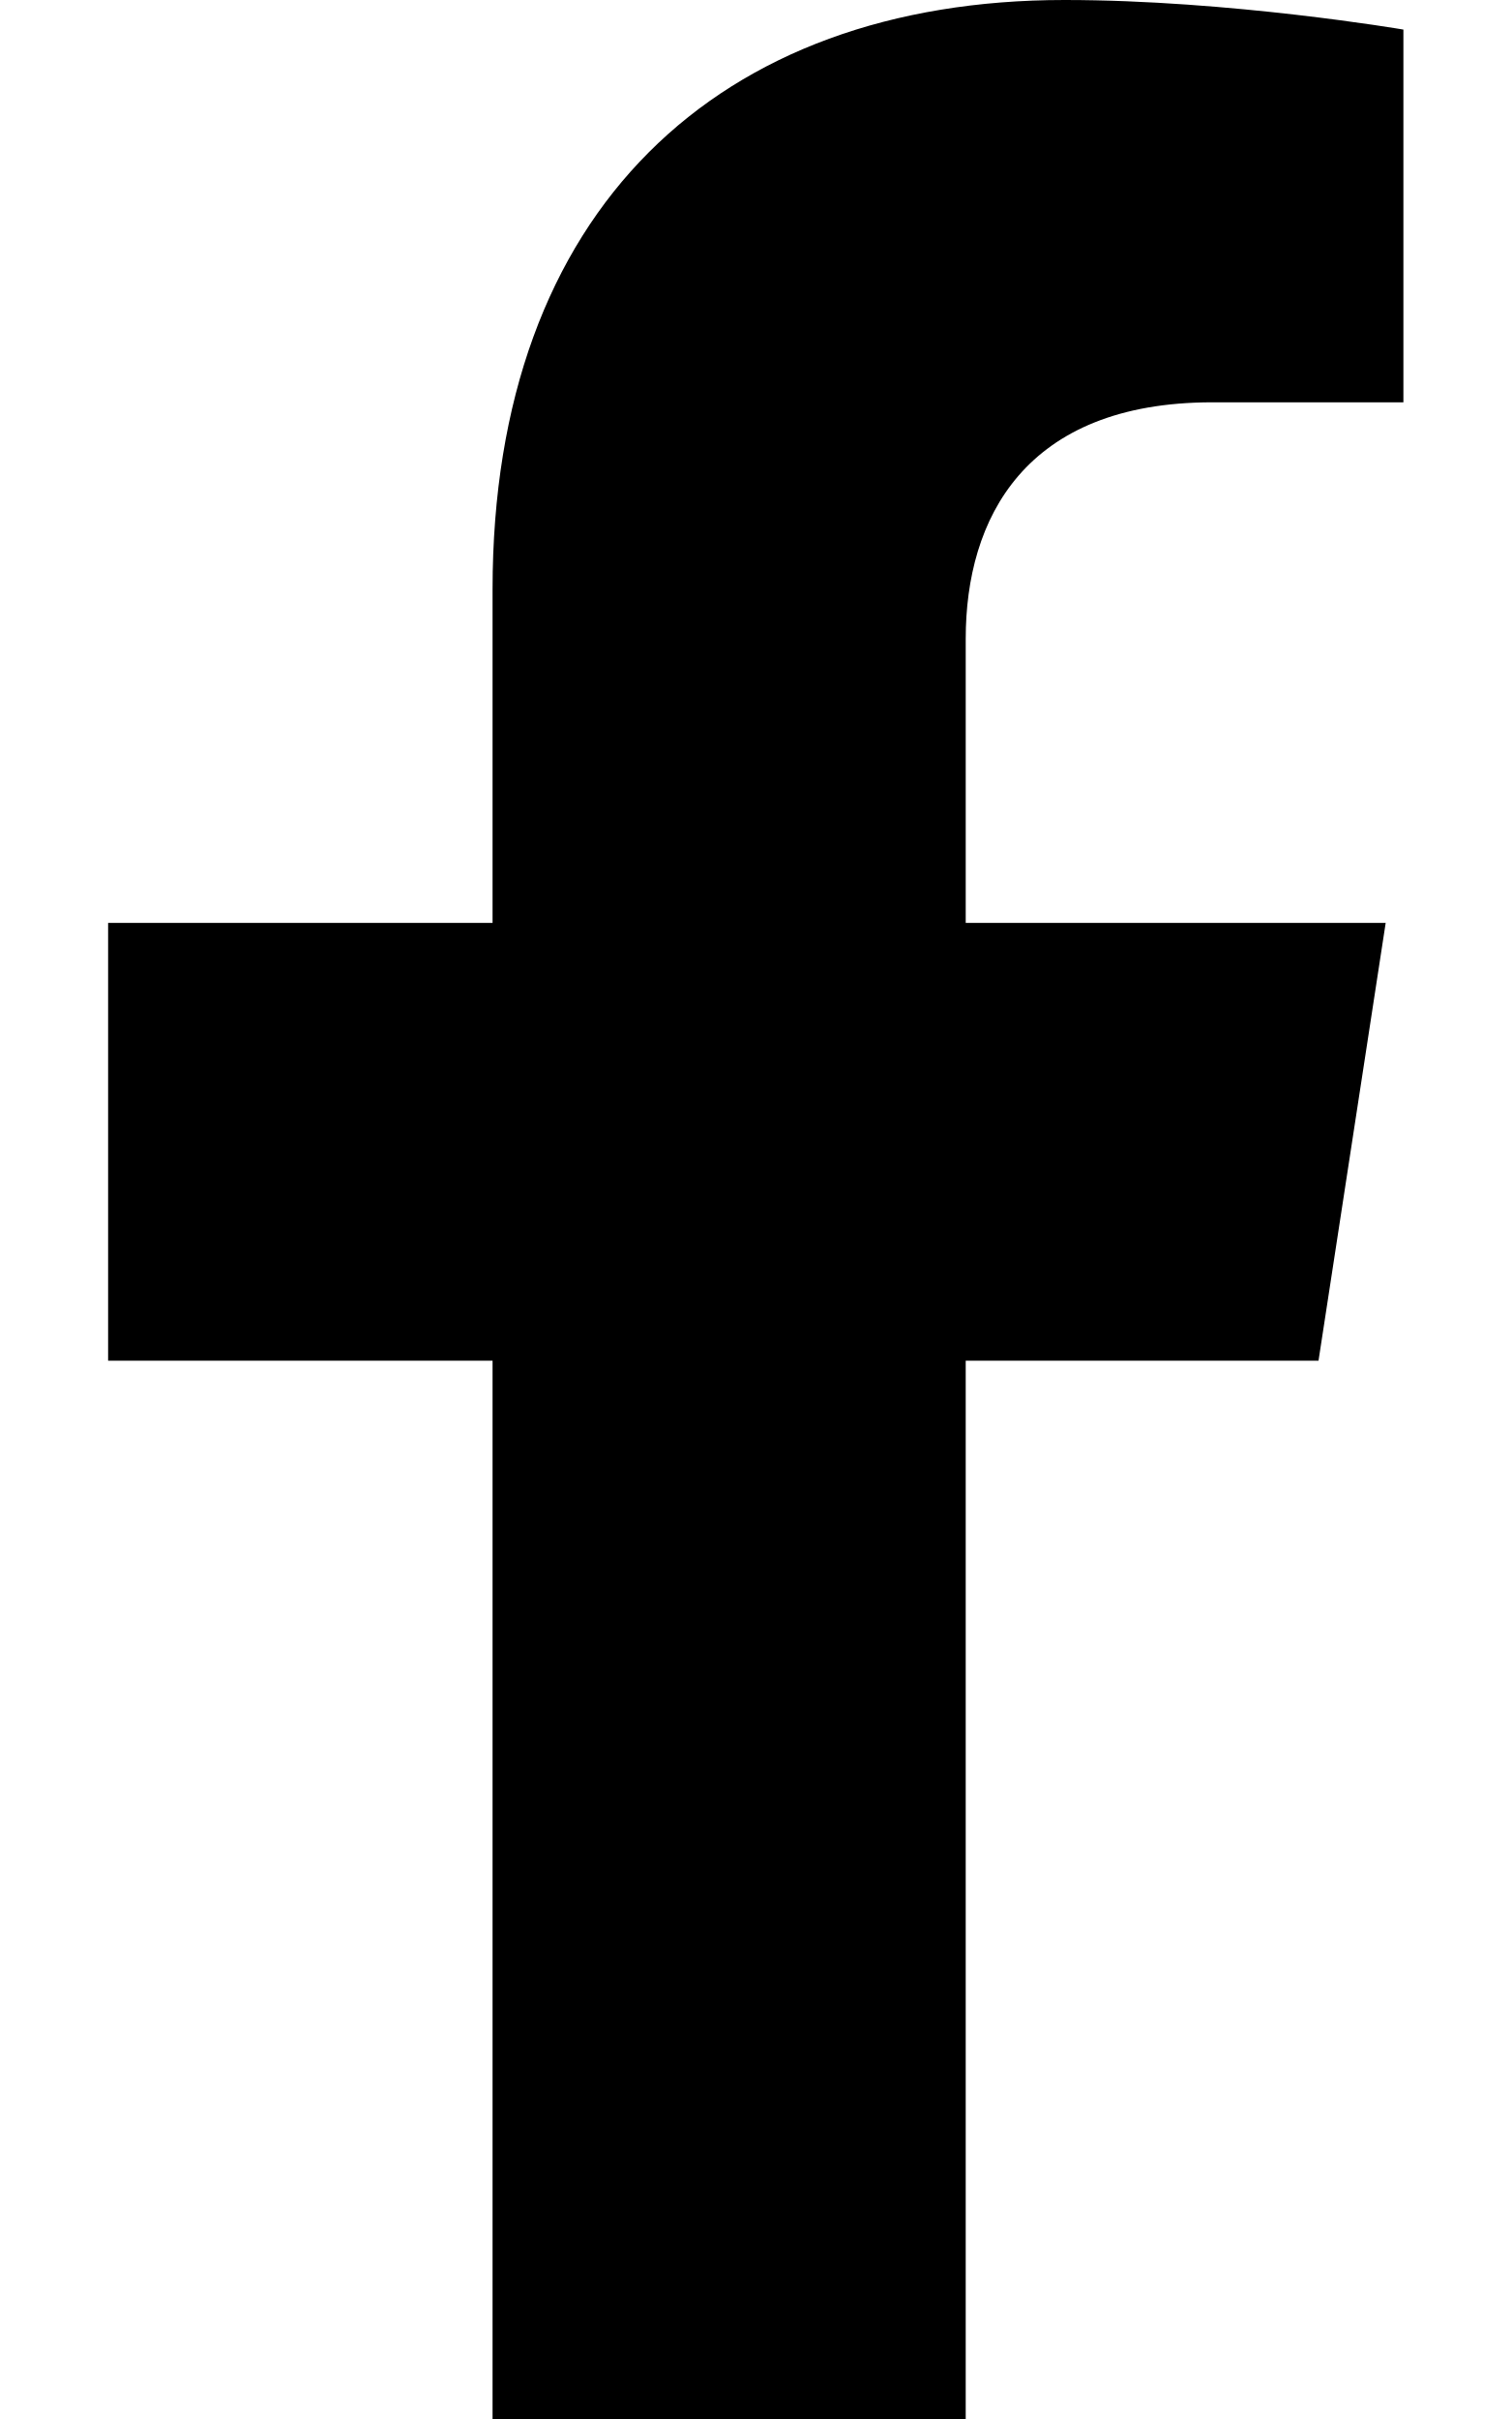
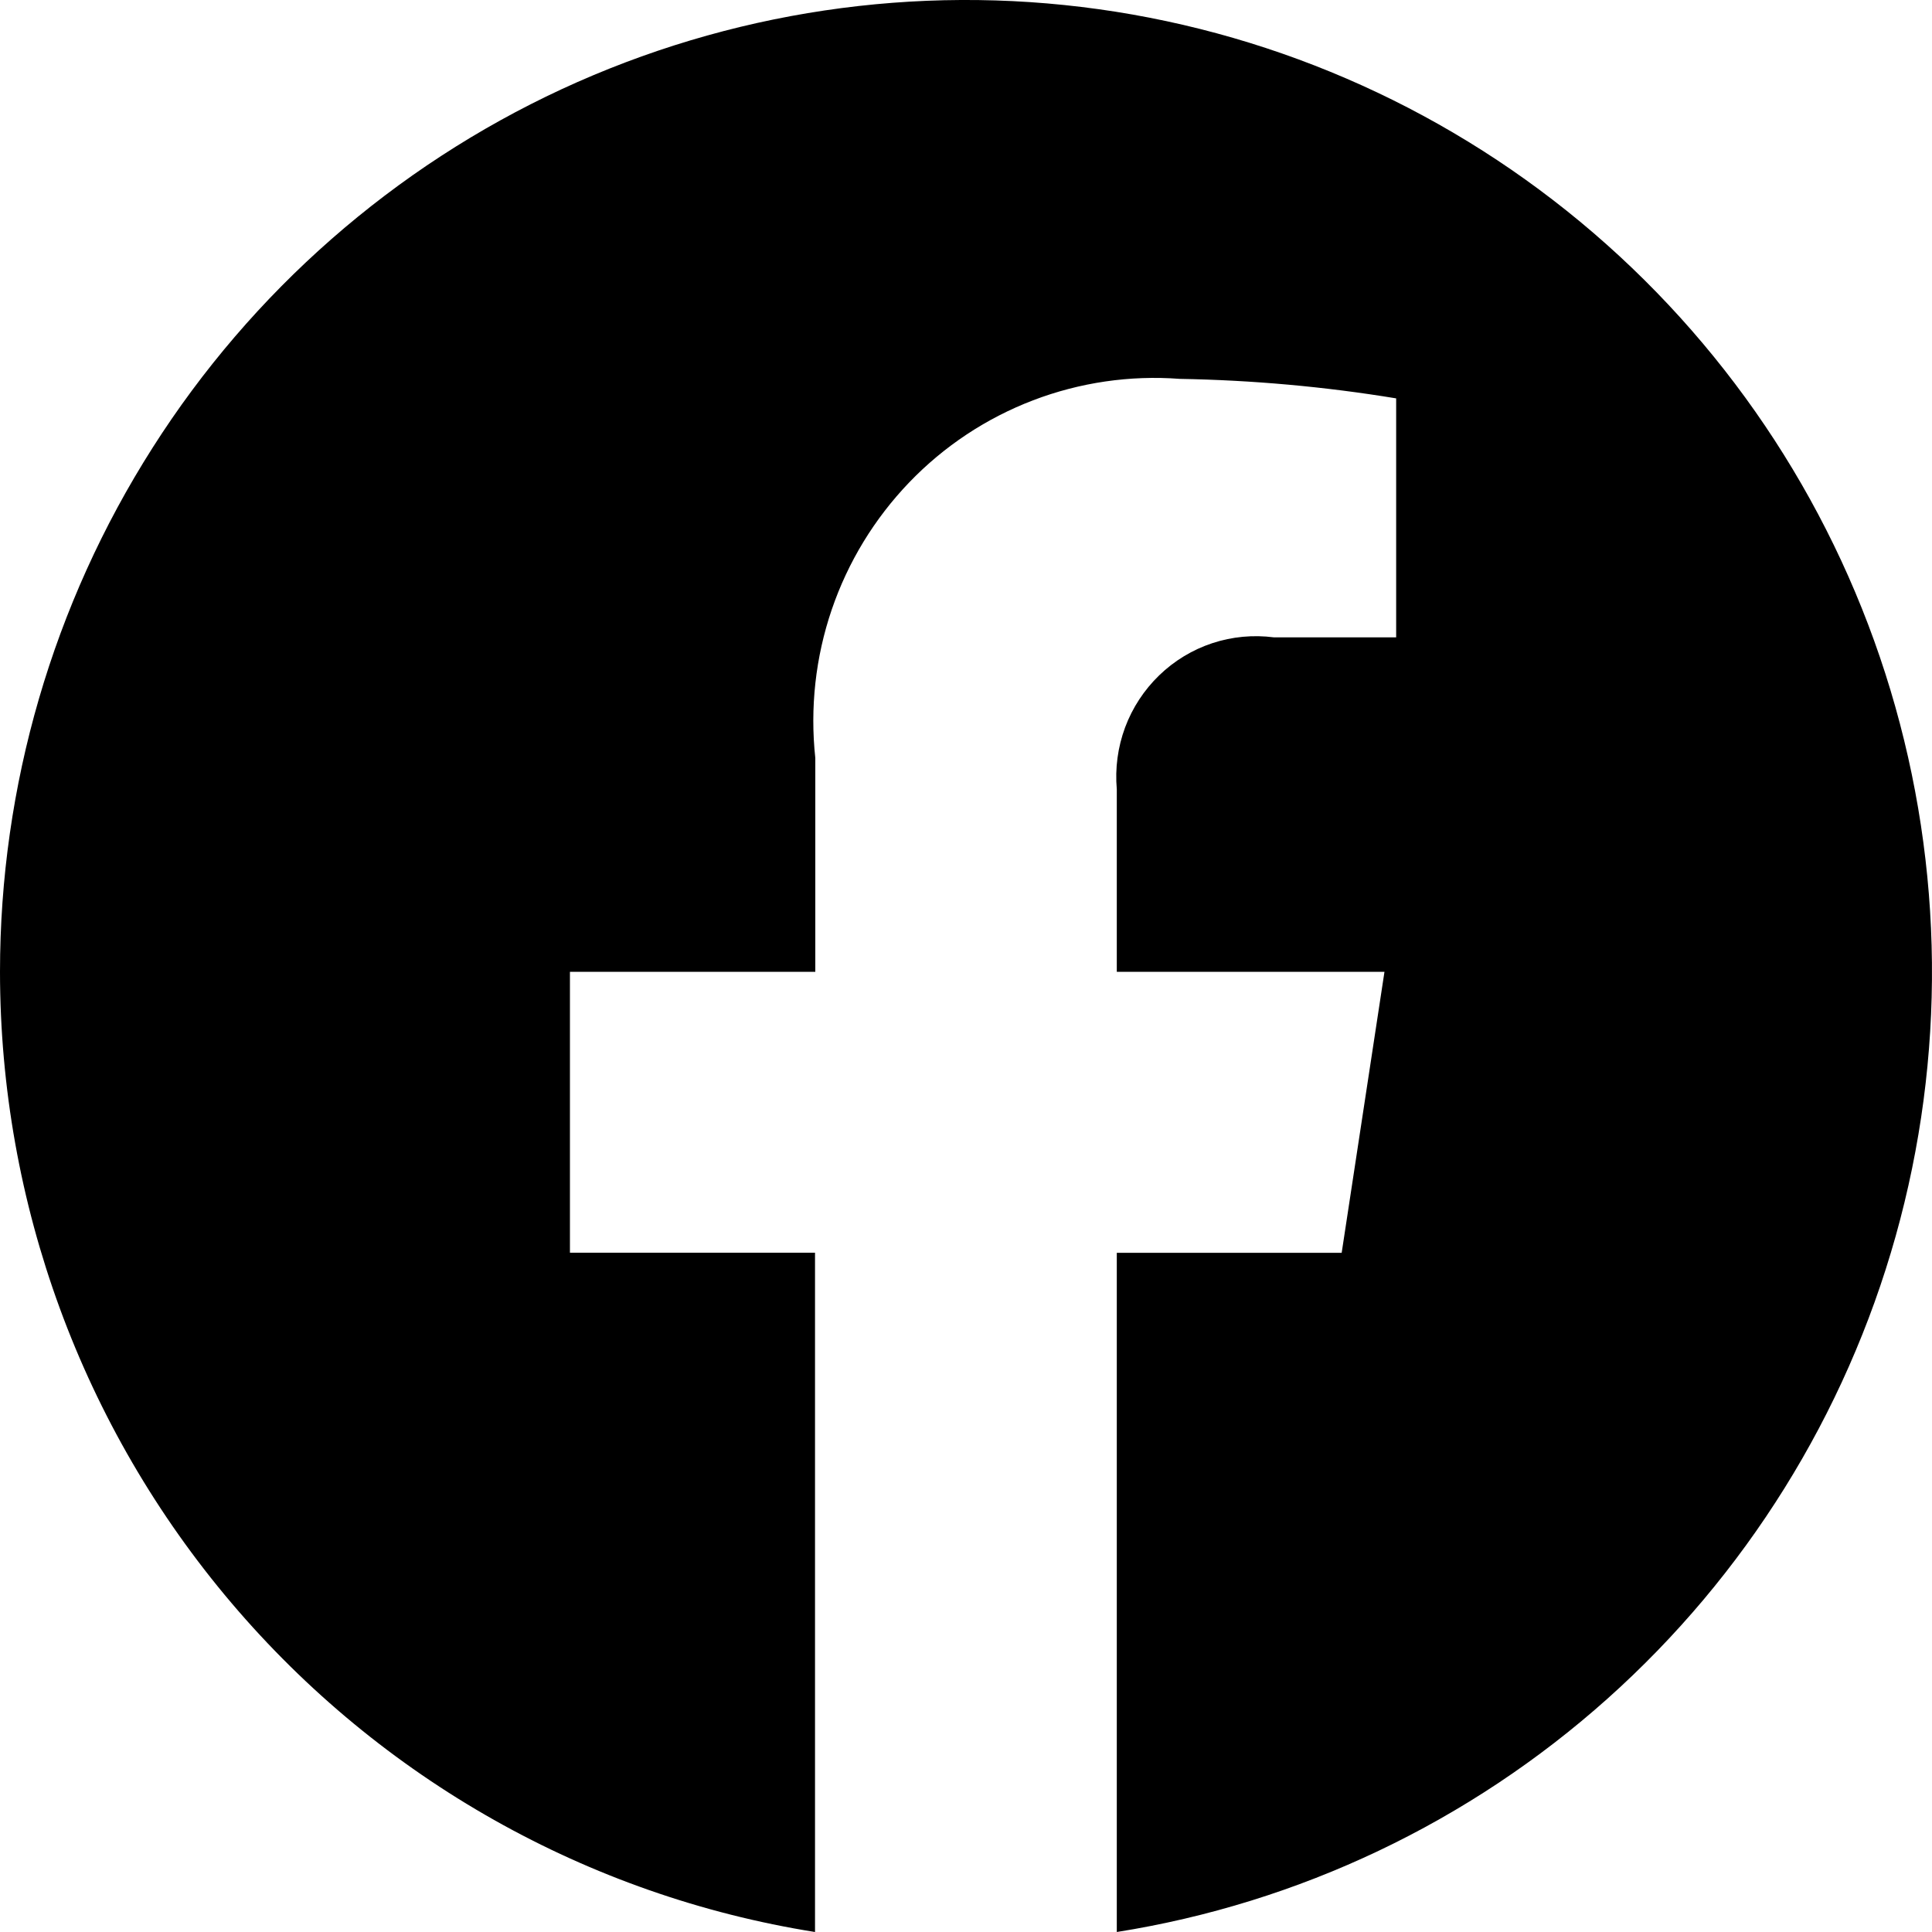
- <svg xmlns="http://www.w3.org/2000/svg" viewBox="0 0 320 512">
-   <path d="M279.14 288l14.22-92.66h-88.91v-60.13c0-25.35 12.42-50.06 52.24-50.06h40.42V6.26S260.43 0 225.36 0c-73.22 0-121.08 44.38-121.08 124.72v70.62H22.89V288h81.39v224h100.17V288z" />
+ <svg xmlns="http://www.w3.org/2000/svg" viewBox="0 0 20 20">
+   <path d="M0 10.06C0.001 12.456 0.85 14.773 2.397 16.595C3.943 18.417 6.085 19.625 8.437 20V12.968H5.9V10.06H8.44V7.847C8.384 7.328 8.442 6.804 8.61 6.311C8.778 5.818 9.052 5.369 9.412 4.994C9.772 4.619 10.21 4.329 10.694 4.144C11.178 3.959 11.697 3.883 12.213 3.922C12.963 3.935 13.713 4.002 14.453 4.124V6.598H13.189C12.974 6.57 12.756 6.59 12.55 6.658C12.344 6.726 12.156 6.84 12 6.991C11.844 7.142 11.723 7.326 11.647 7.53C11.571 7.735 11.542 7.953 11.561 8.171V10.06H14.332L13.889 12.969H11.561V20C13.449 19.7 15.211 18.862 16.64 17.585C18.069 16.308 19.105 14.646 19.624 12.796C20.143 10.945 20.124 8.984 19.57 7.144C19.016 5.303 17.949 3.661 16.496 2.412C15.043 1.163 13.265 0.359 11.372 0.095C9.479 -0.169 7.551 0.119 5.815 0.923C4.08 1.728 2.609 3.016 1.579 4.636C0.548 6.255 0 8.137 0 10.06Z" />
</svg>
